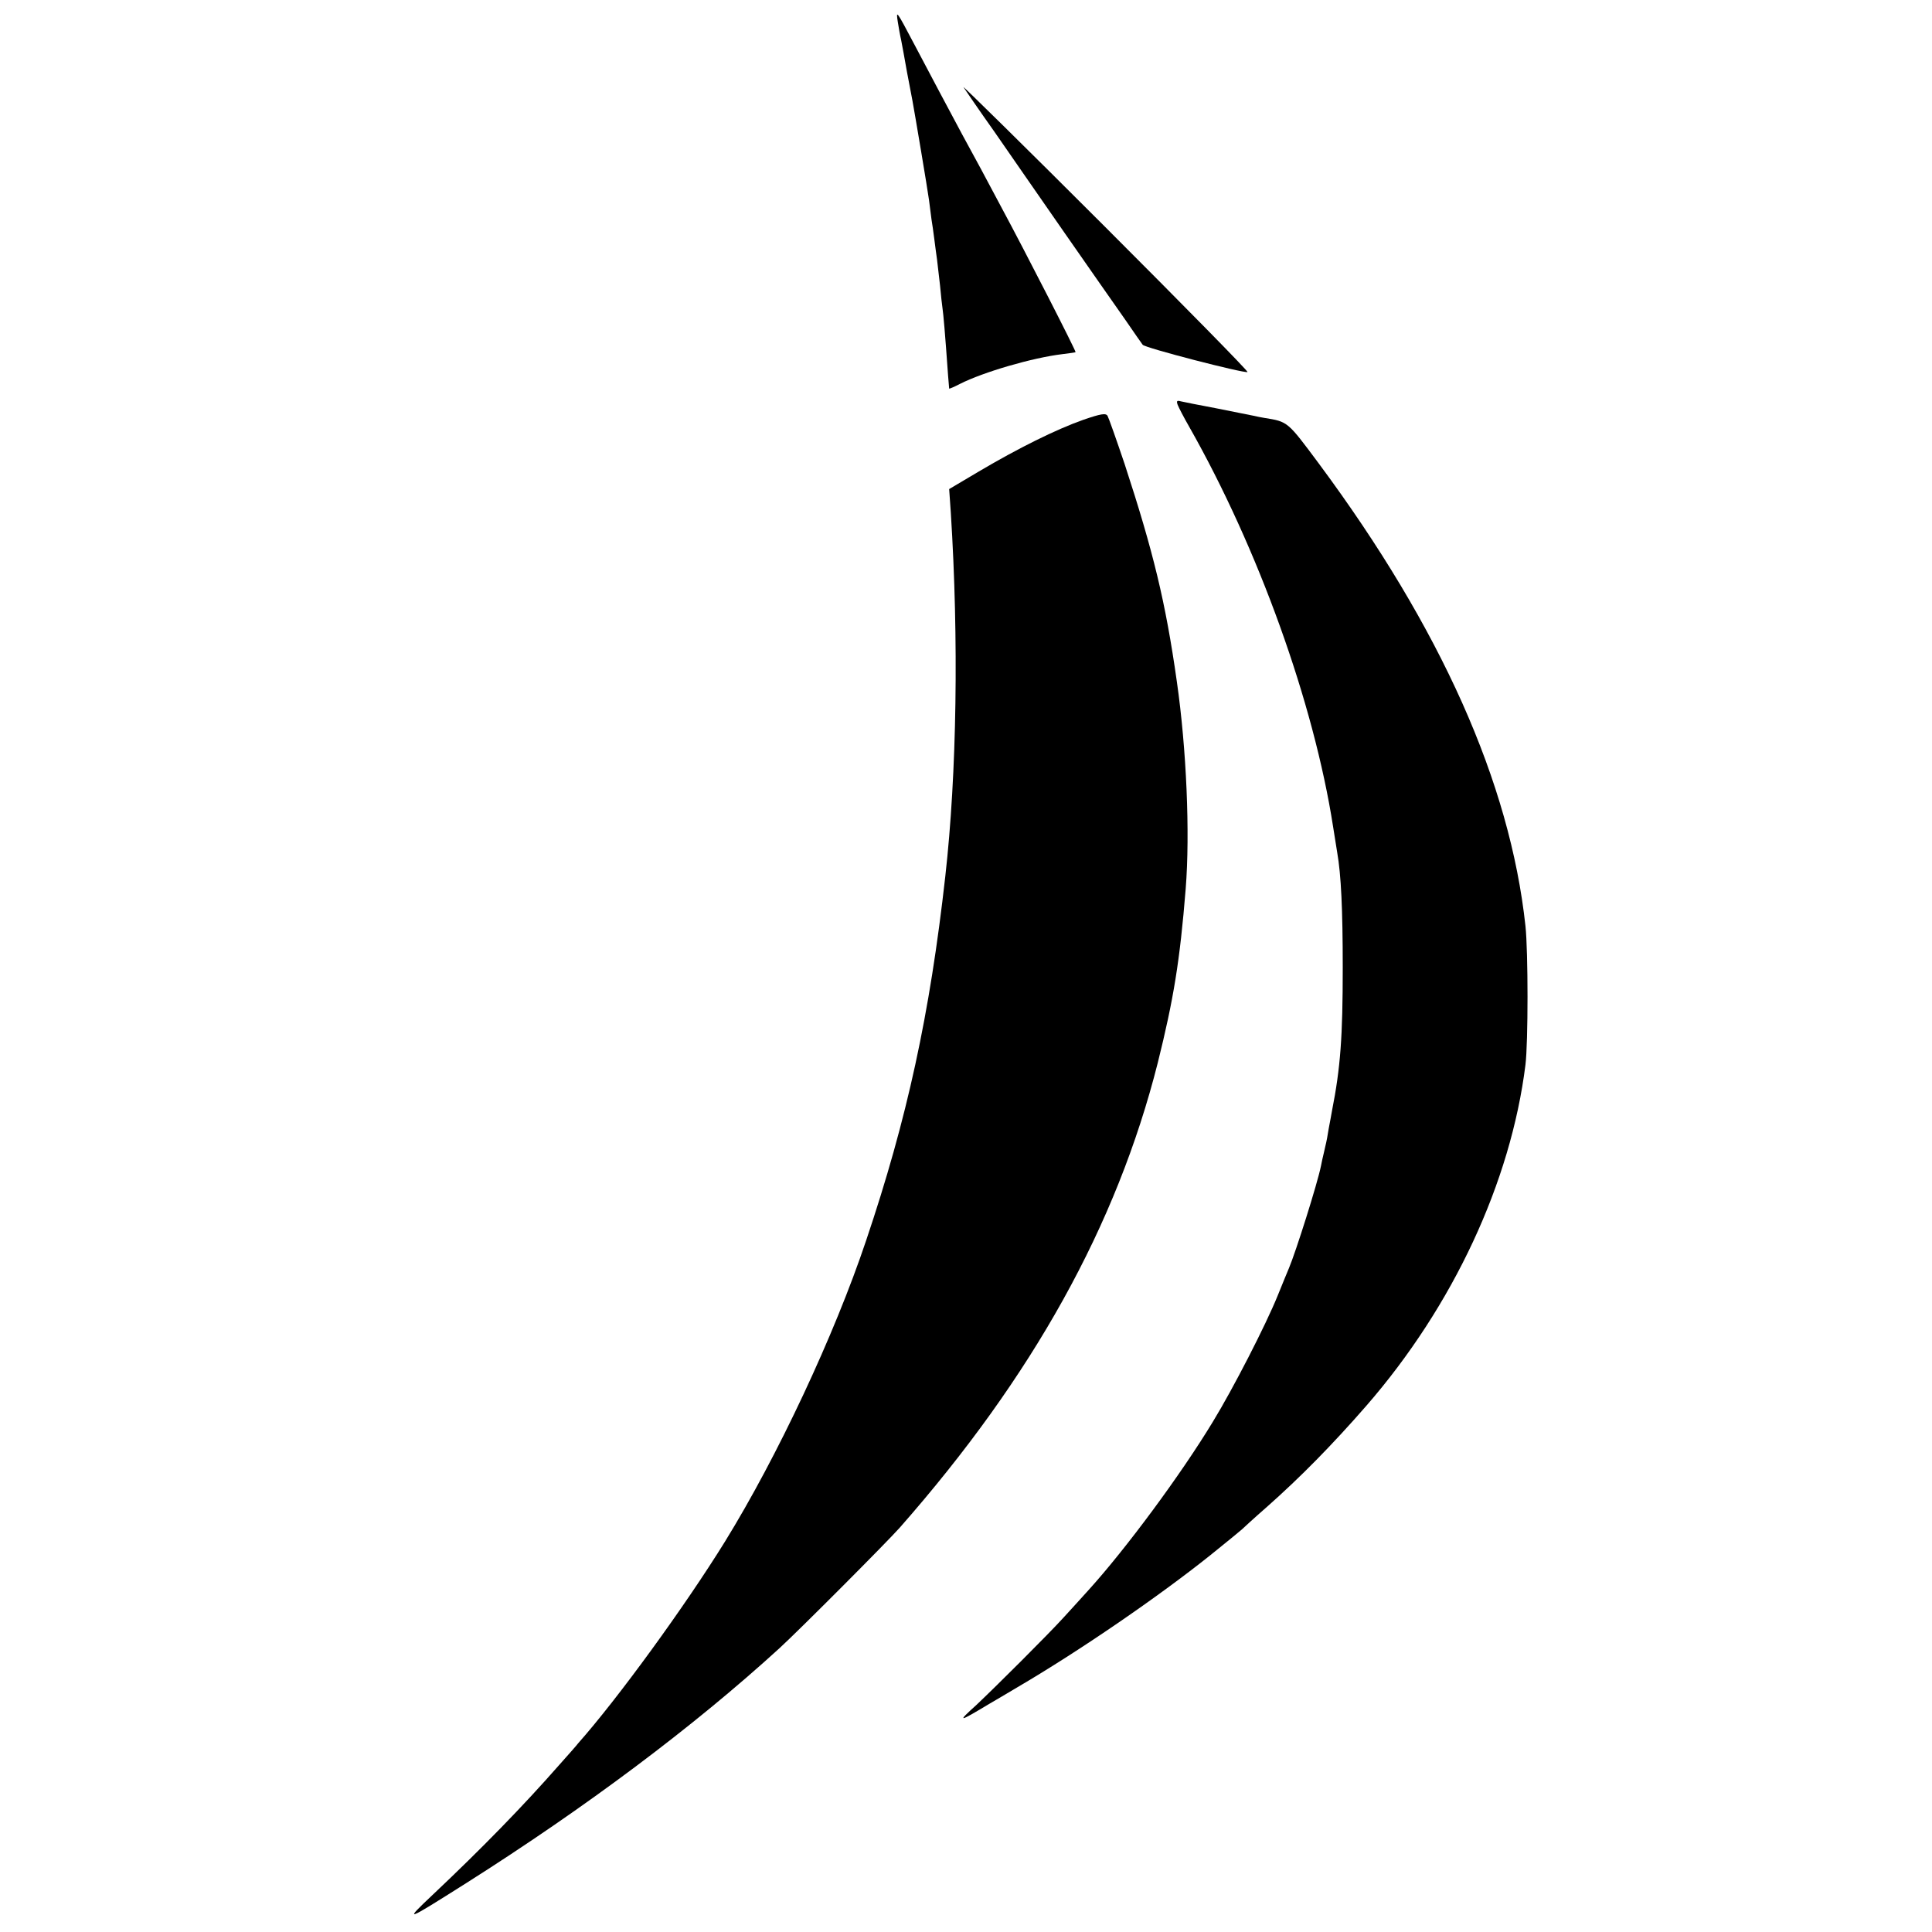
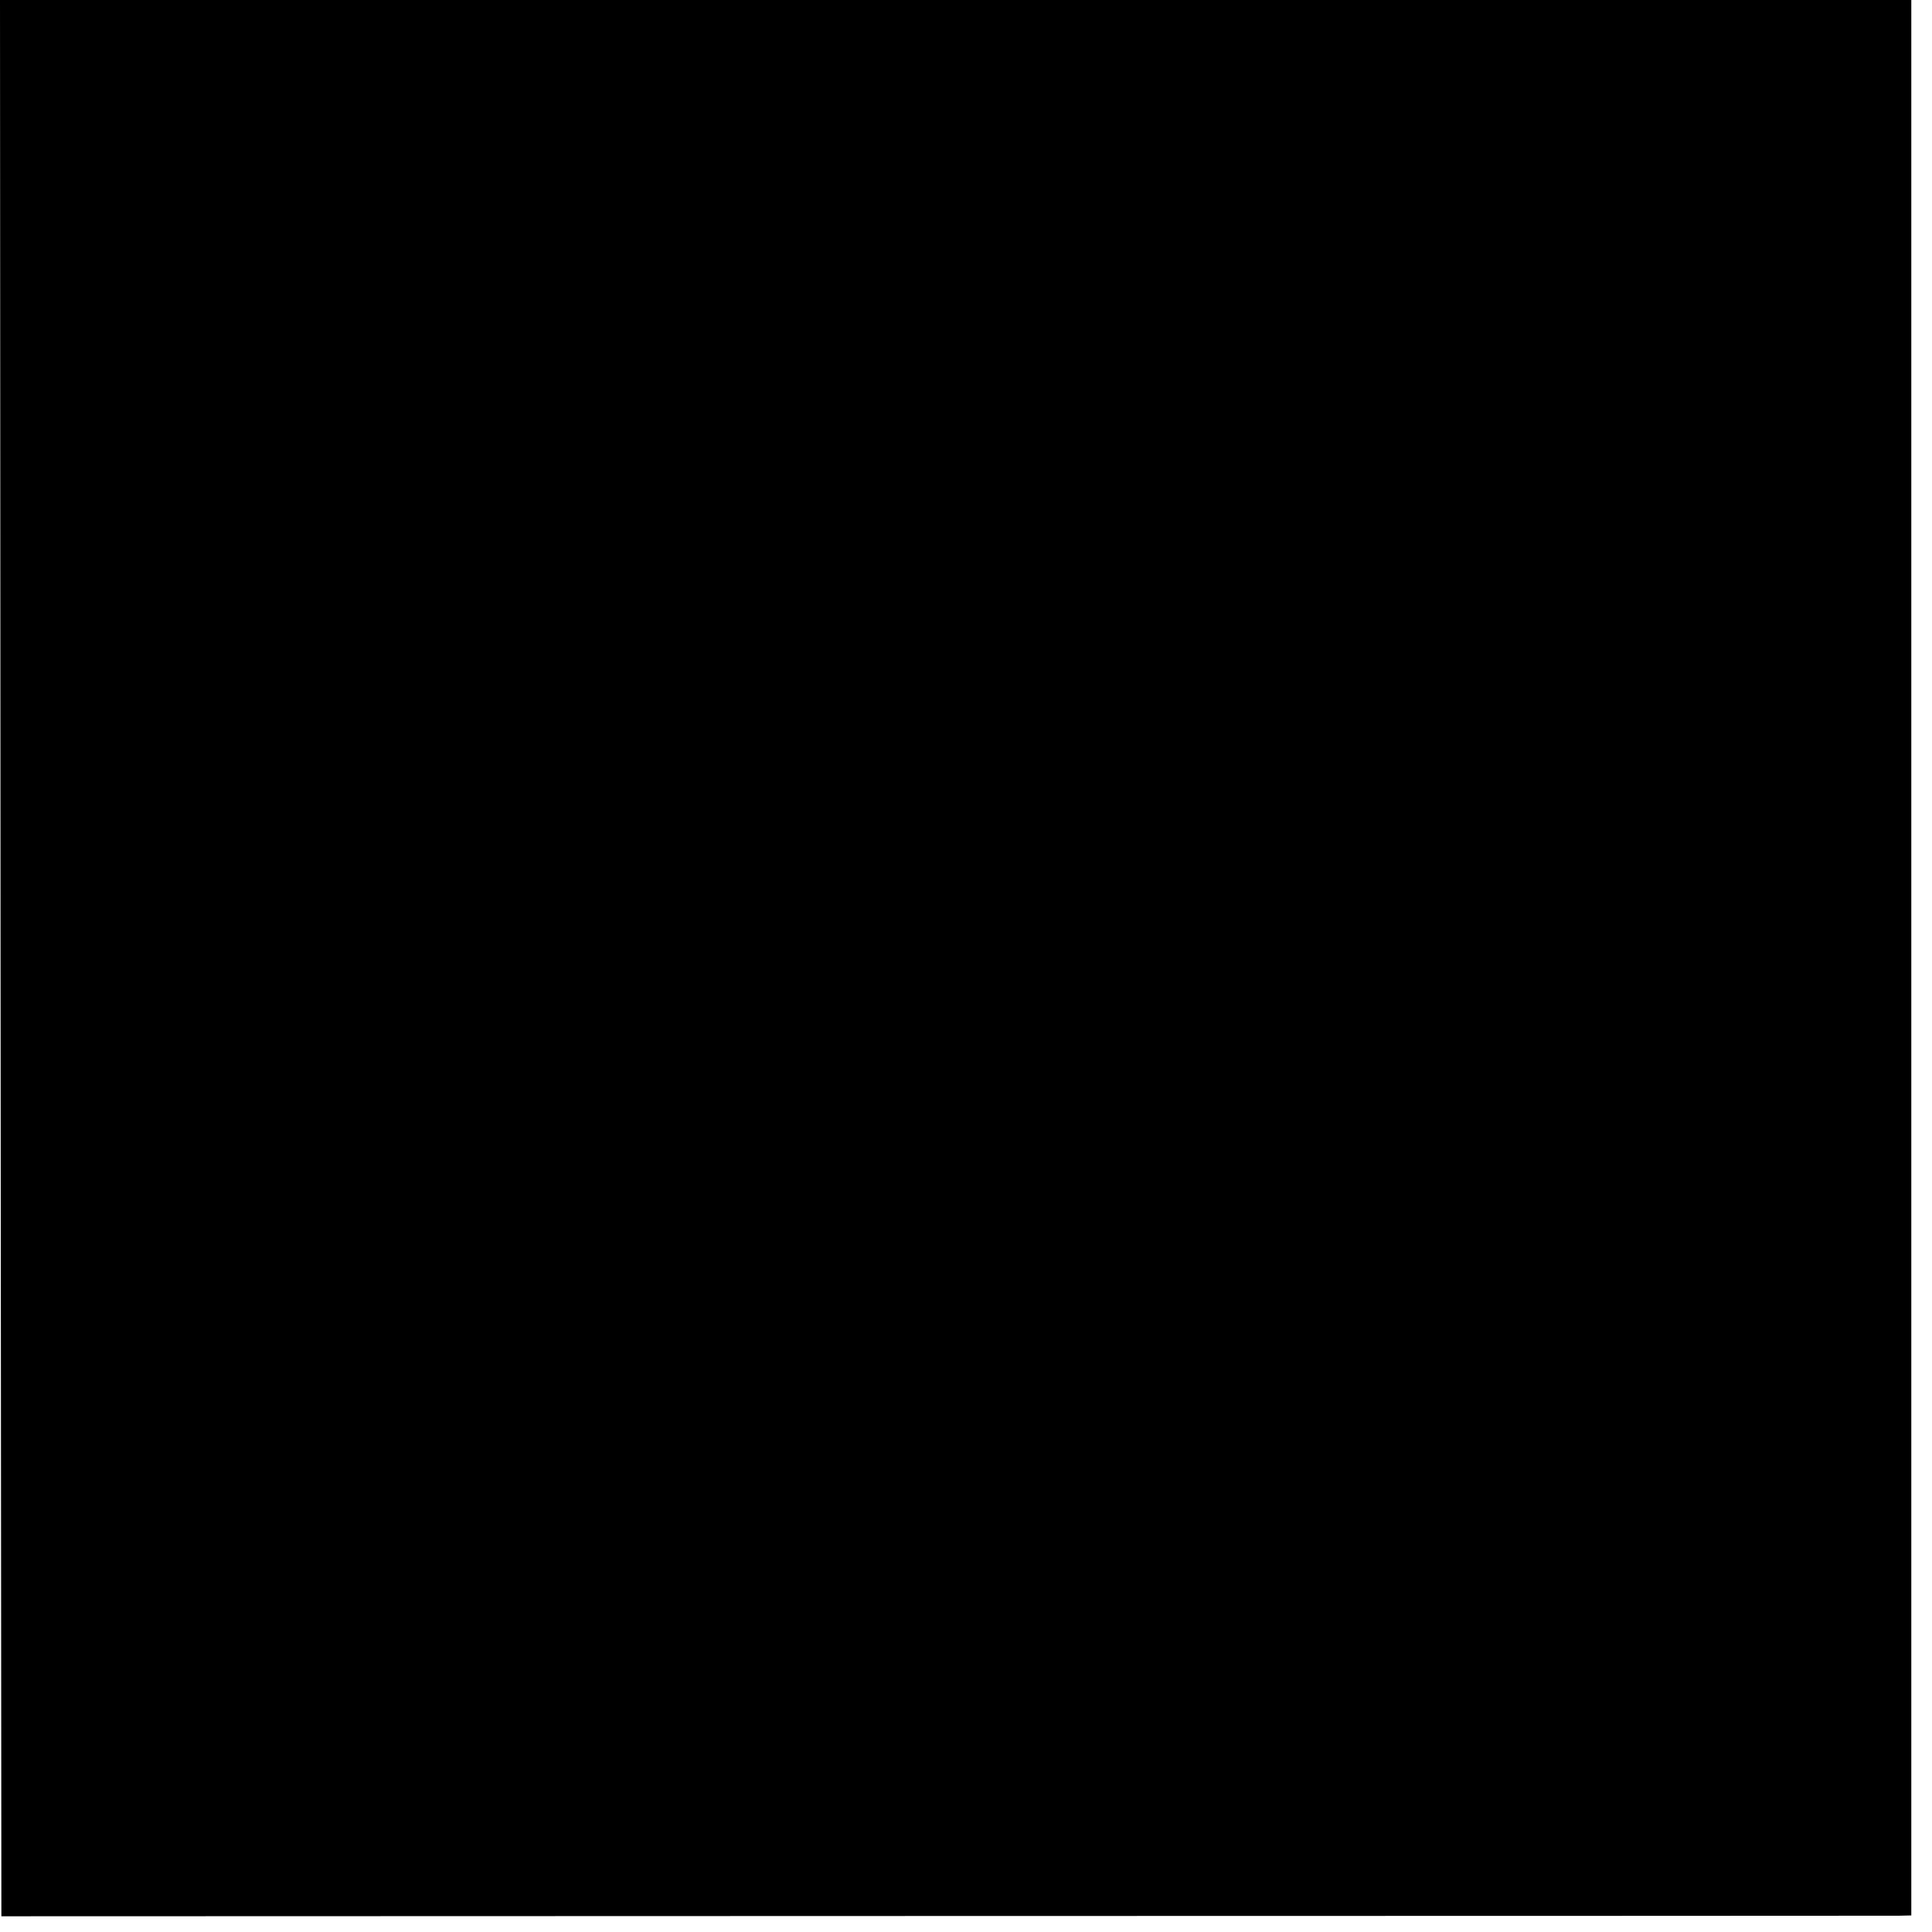
<svg xmlns="http://www.w3.org/2000/svg" version="1.0" width="700pt" height="700pt" viewBox="0 0 700 700" preserveAspectRatio="xMidYMid meet">
  <g transform="translate(0,700) scale(0.1,-0.1)" fill="#000000" stroke="none">
-     <path d="M3253 6920 c3 -19 8 -48 12 -65 3 -16 13 -68 21 -115 9 -47 18 -94 20 -105 8 -43 55 -322 60 -360 3 -22 7 -53 9 -70 3 -16 7 -48 10 -70 3 -22 7 -56 10 -75 2 -19 7 -62 11 -95 3 -33 7 -70 9 -83 3 -20 9 -86 20 -242 2 -25 4 -46 4 -48 1 -1 18 6 39 17 85 43 263 95 372 108 25 3 46 6 47 7 3 2 -181 362 -271 529 -20 37 -52 97 -72 135 -20 37 -51 94 -69 127 -53 99 -109 204 -170 320 -68 129 -69 130 -62 85z" />
-     <path d="M3491 6684 c8 -12 57 -84 111 -160 53 -77 168 -242 256 -369 88 -126 186 -267 218 -312 31 -45 60 -87 64 -92 6 -11 367 -104 380 -99 4 2 -229 239 -518 528 -289 289 -519 515 -511 504z" />
-     <path d="M4267 5533 c4 -10 22 -45 41 -78 251 -442 452 -1001 522 -1450 6 -38 13 -81 15 -94 14 -80 20 -205 20 -416 0 -251 -8 -363 -39 -520 -2 -11 -7 -40 -12 -65 -4 -25 -8 -47 -9 -50 -1 -3 -4 -18 -8 -35 -4 -16 -9 -39 -11 -50 -13 -64 -91 -311 -116 -370 -5 -11 -23 -56 -41 -100 -43 -106 -161 -336 -235 -457 -117 -193 -315 -460 -449 -608 -22 -24 -62 -69 -90 -99 -57 -63 -249 -254 -318 -319 -71 -64 -65 -63 48 5 11 6 56 33 100 59 227 133 511 328 700 479 61 49 112 91 115 94 3 3 43 40 90 81 121 107 238 226 360 366 315 362 524 811 577 1236 10 80 10 411 0 503 -56 519 -306 1079 -749 1676 -114 153 -111 151 -198 165 -8 1 -26 5 -40 8 -14 3 -74 15 -135 27 -60 11 -118 23 -127 25 -14 4 -16 1 -11 -13z" />
-     <path d="M3925 5479 c-99 -35 -236 -103 -378 -187 l-108 -64 6 -86 c29 -458 22 -943 -20 -1317 -56 -500 -138 -878 -287 -1320 -115 -343 -321 -782 -511 -1090 -146 -236 -390 -571 -532 -731 -5 -7 -37 -43 -70 -80 -129 -147 -280 -302 -456 -468 -108 -102 -103 -100 120 41 434 275 824 567 1136 852 73 67 386 381 435 436 482 548 786 1095 935 1685 57 229 80 368 101 630 16 201 3 506 -32 750 -41 290 -86 473 -189 788 -30 89 -58 168 -62 175 -6 11 -24 8 -88 -14z" />
+     <path d="M2 3528 l3 -3471 3415 1 c1878 0 3435 1 3460 1 l45 1 0 3470 0 3470 -3463 0 -3462 0 2 -3472z" />
  </g>
</svg>
